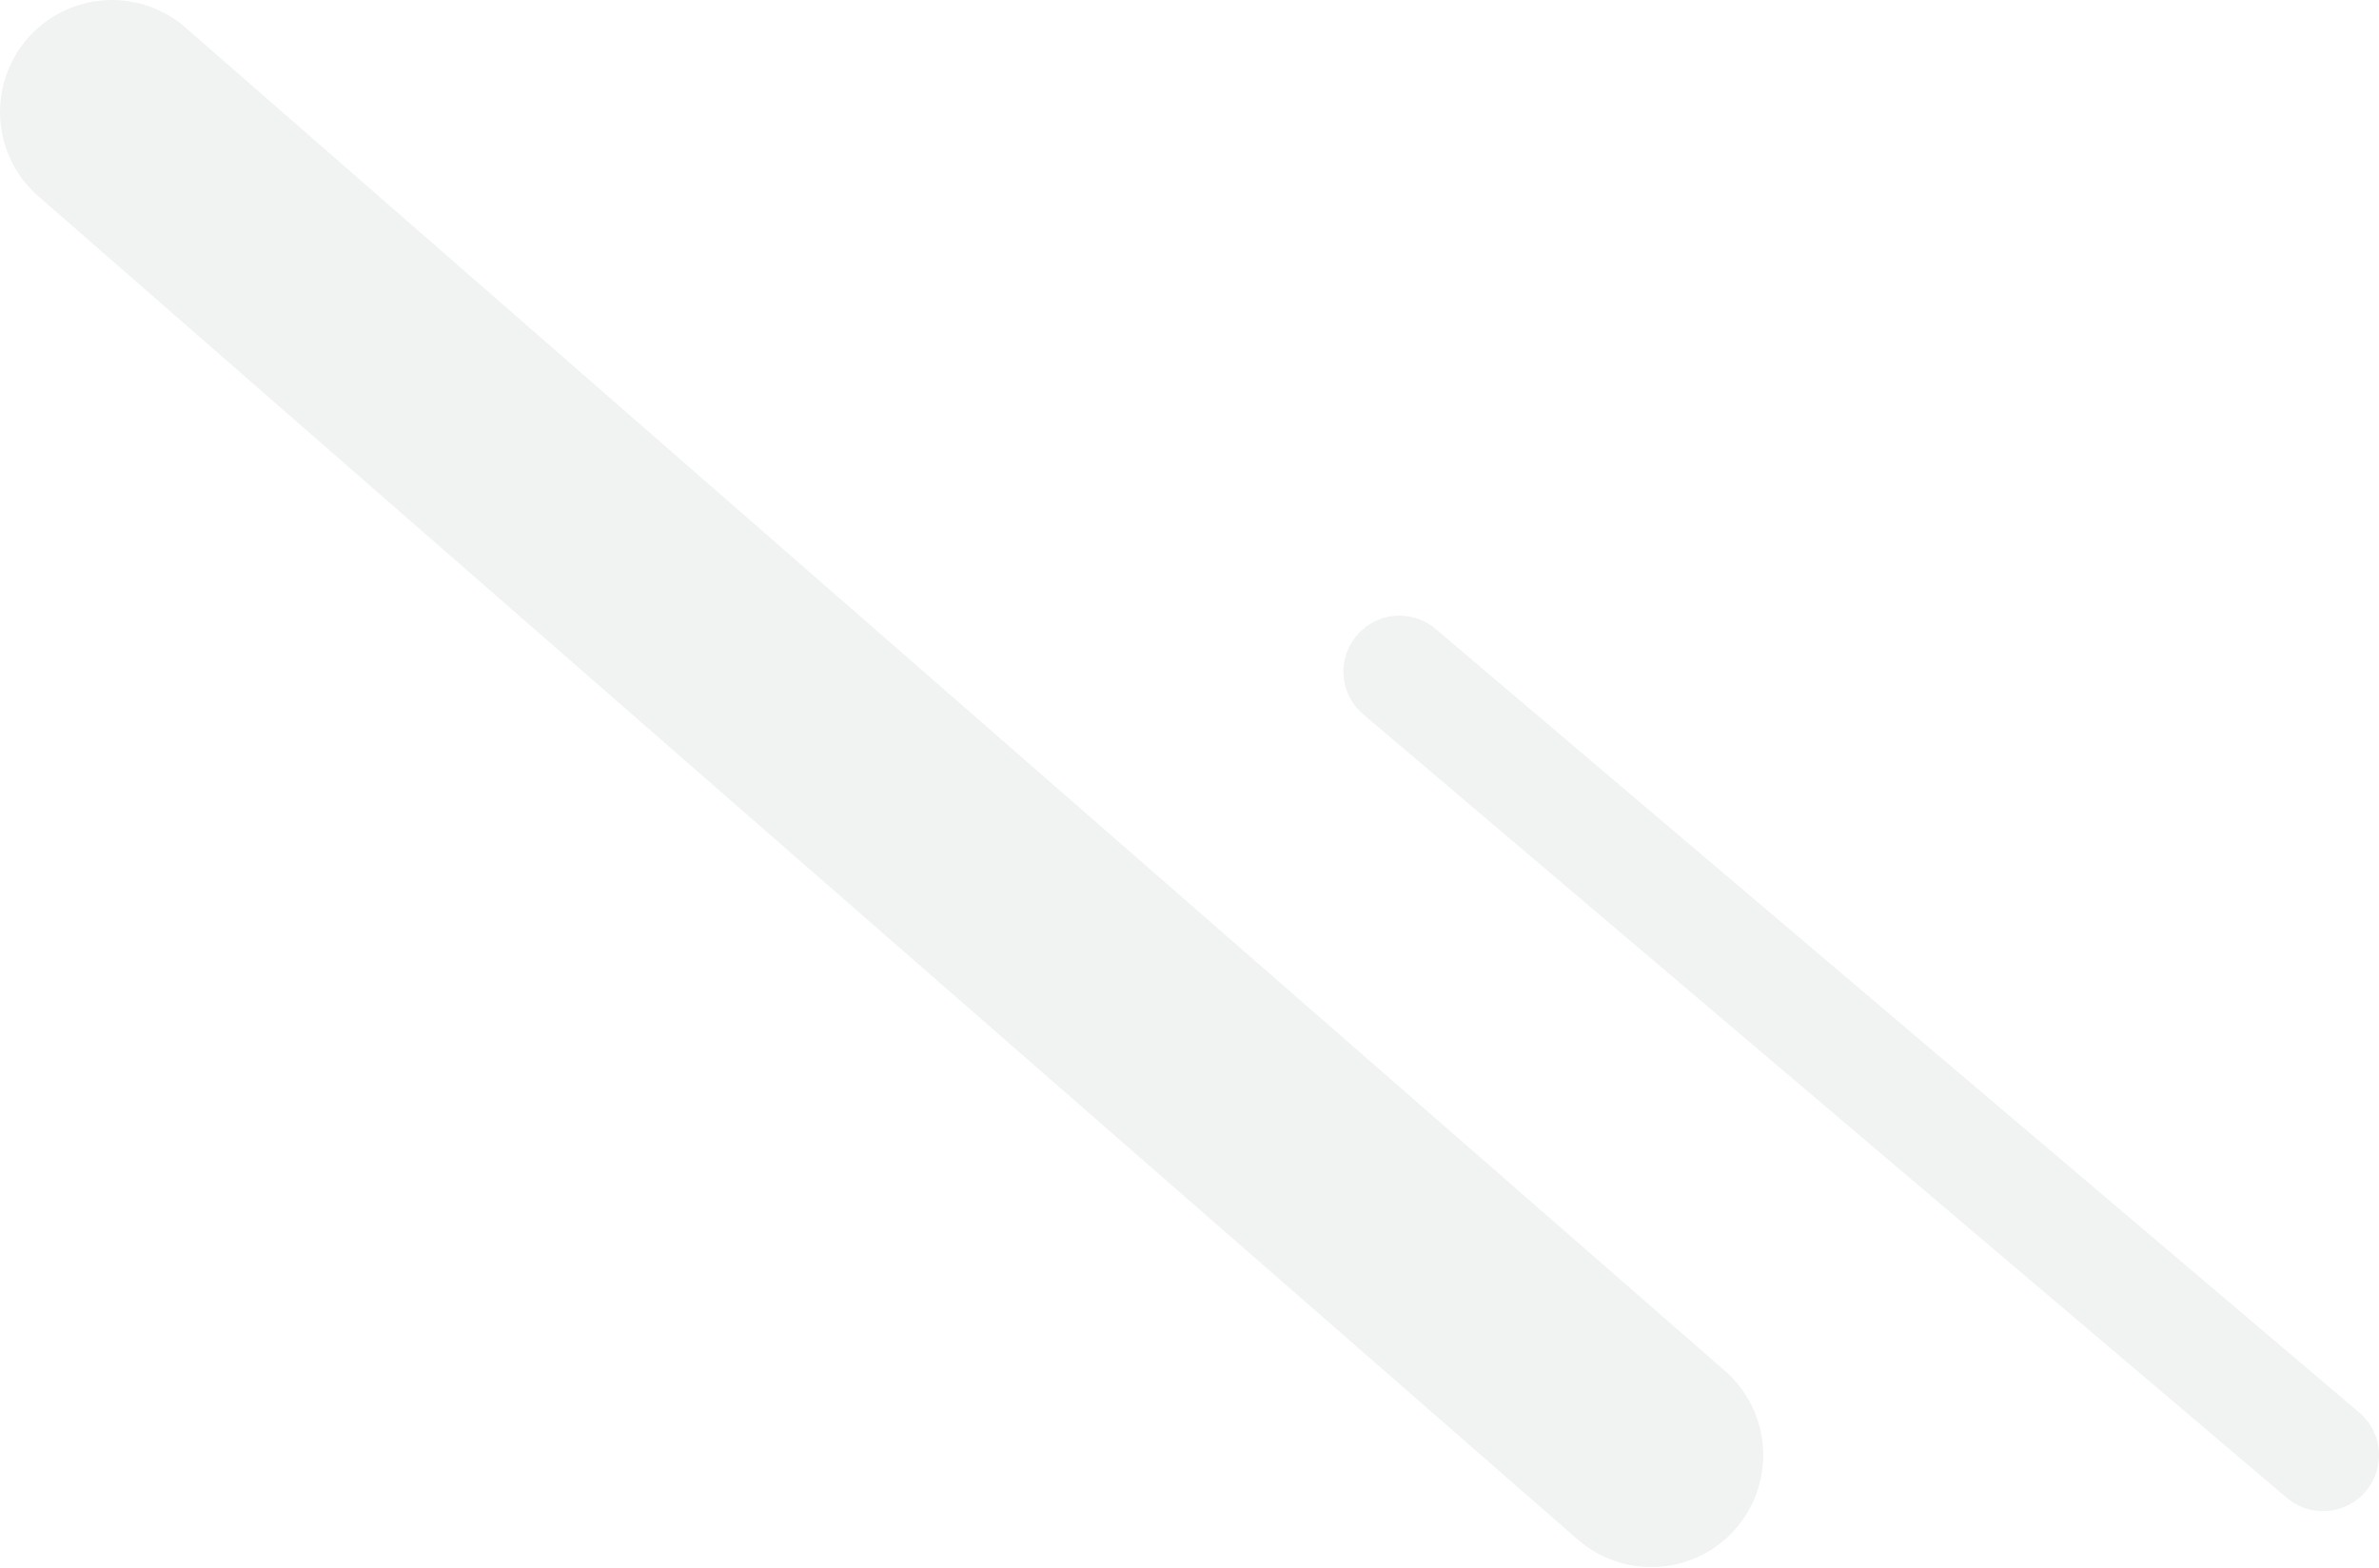
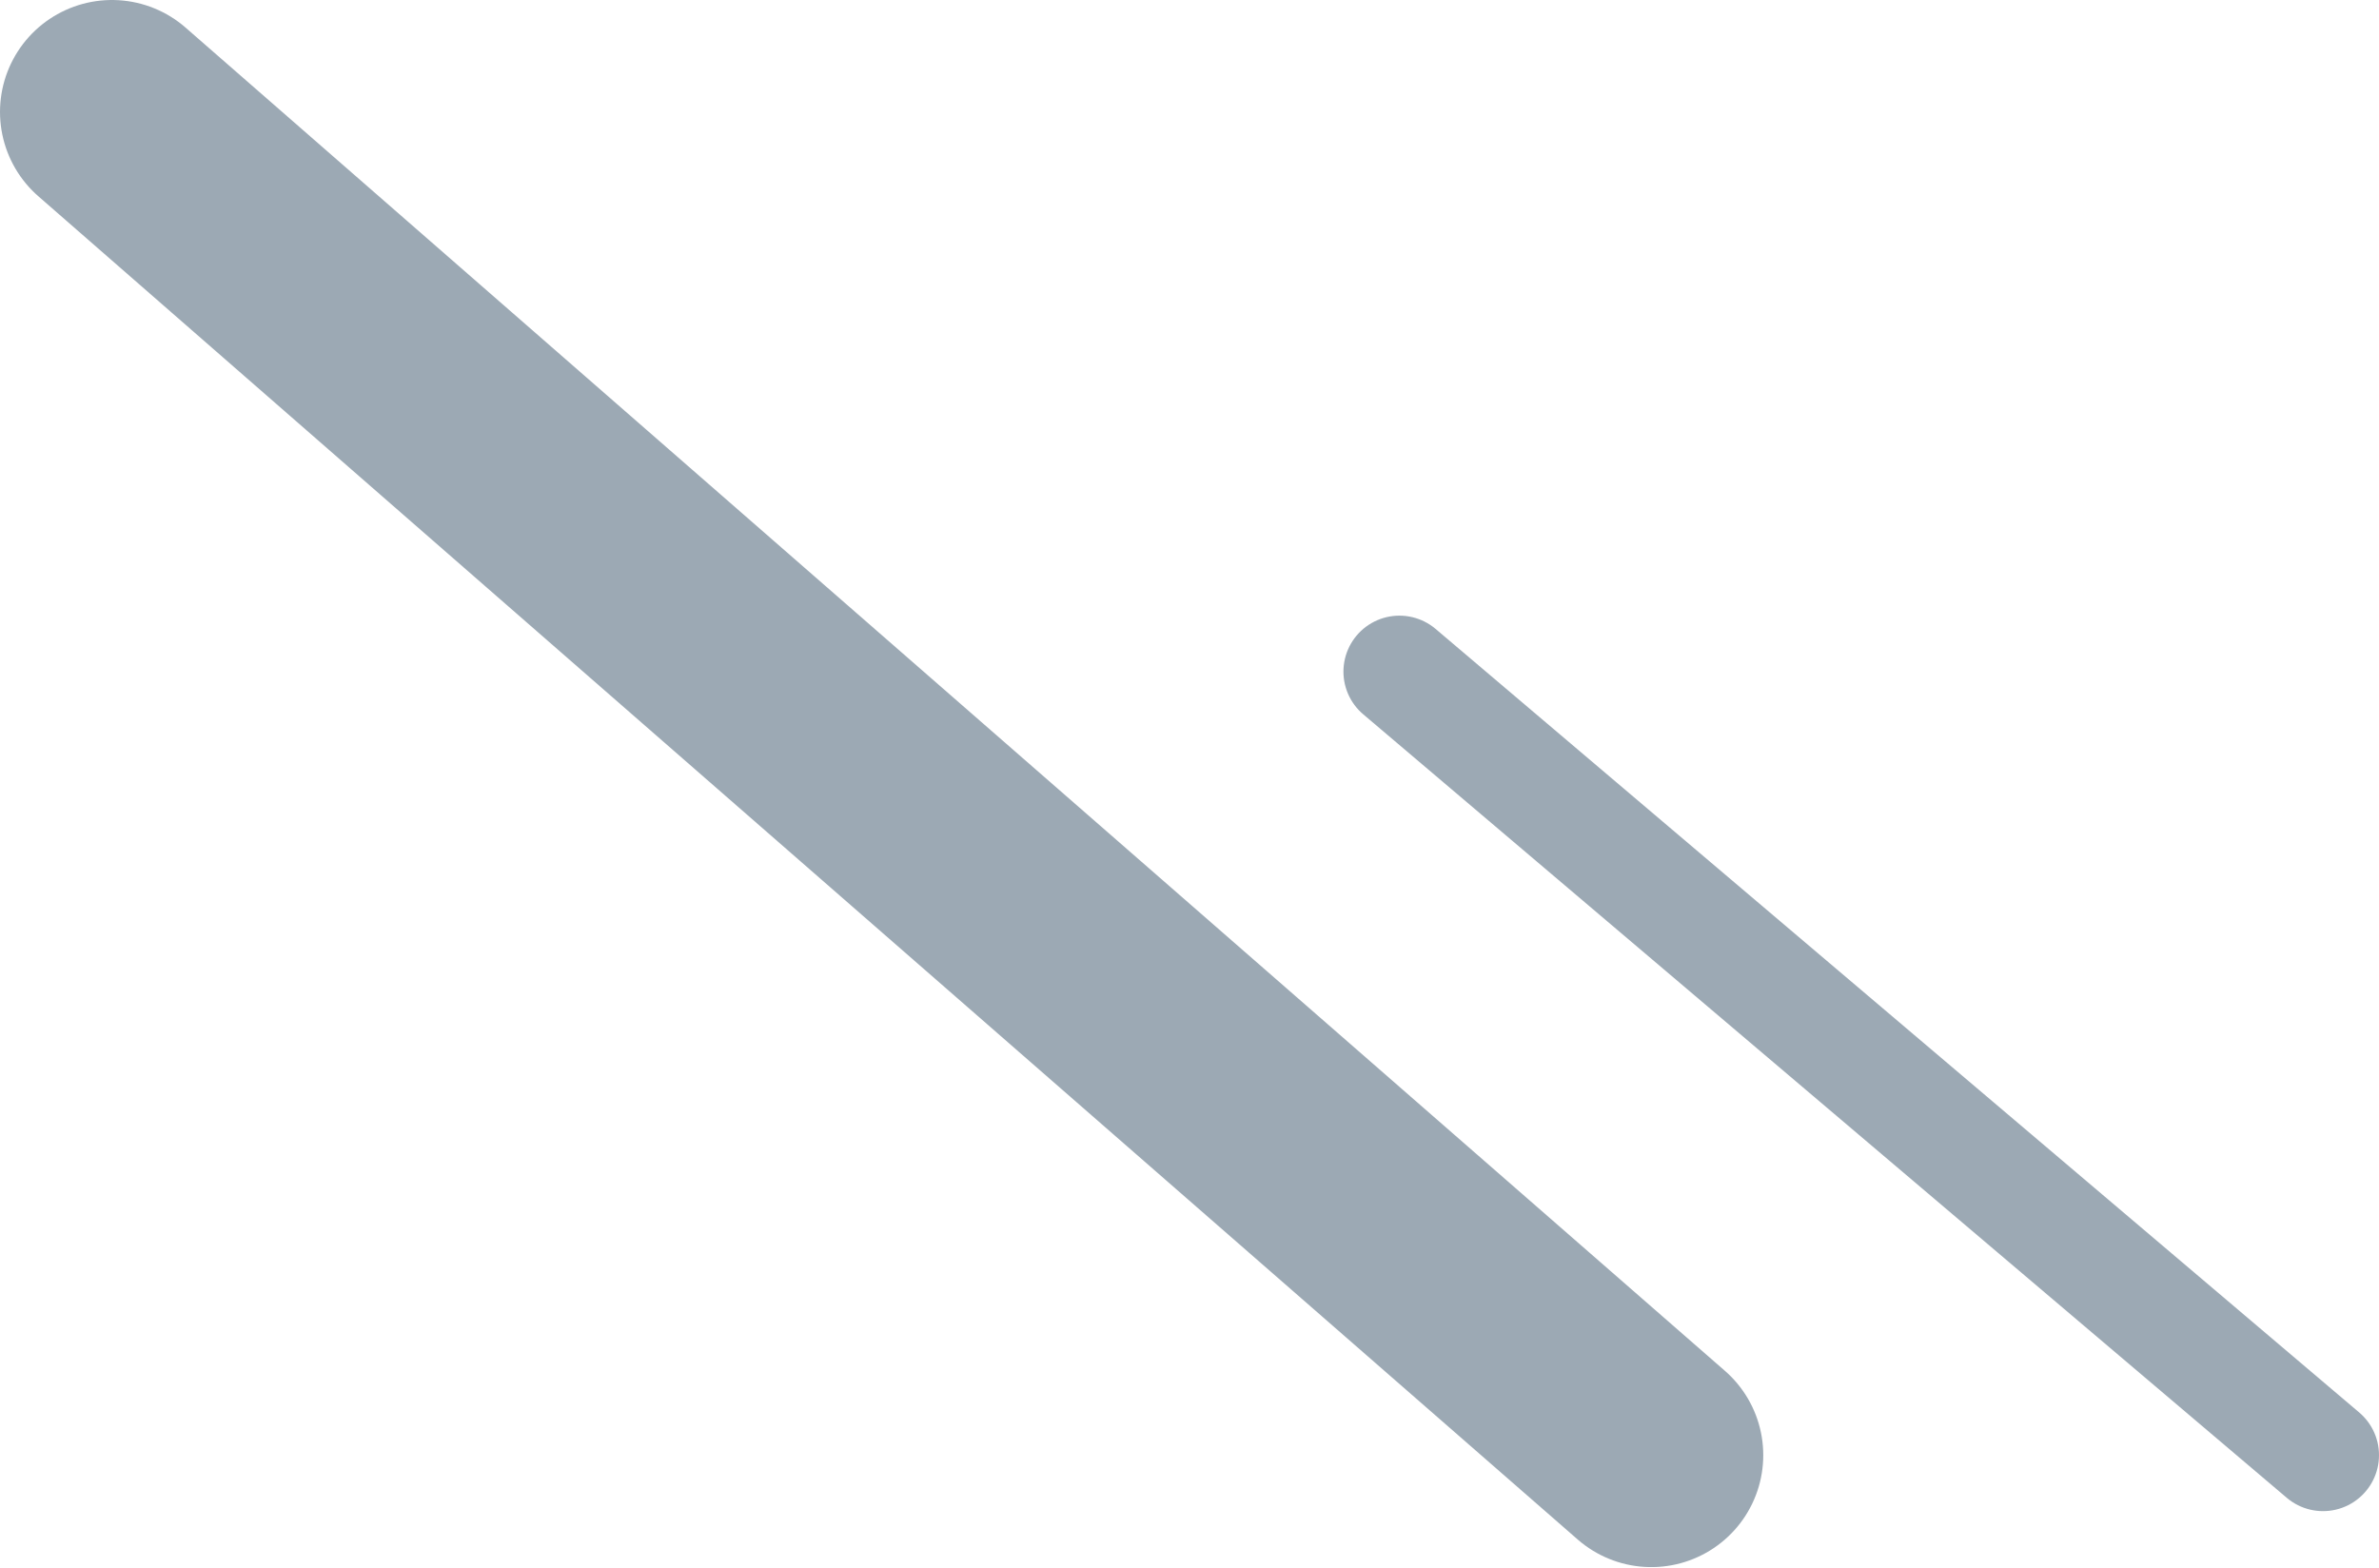
<svg xmlns="http://www.w3.org/2000/svg" width="85" height="56" viewBox="0 0 85 56" fill="none">
-   <path d="M4 4L59 52" stroke="#F1F3F3" stroke-width="8" stroke-linecap="round" />
-   <path d="M50 24L83 52" stroke="#F1F3F3" stroke-width="4" stroke-linecap="round" />
+   <path d="M4 4L59 52" stroke="#9CA9B4" stroke-width="8" stroke-linecap="round" />
+   <path d="M50 24L83 52" stroke="#9CA9B4" stroke-width="4" stroke-linecap="round" />
</svg>
